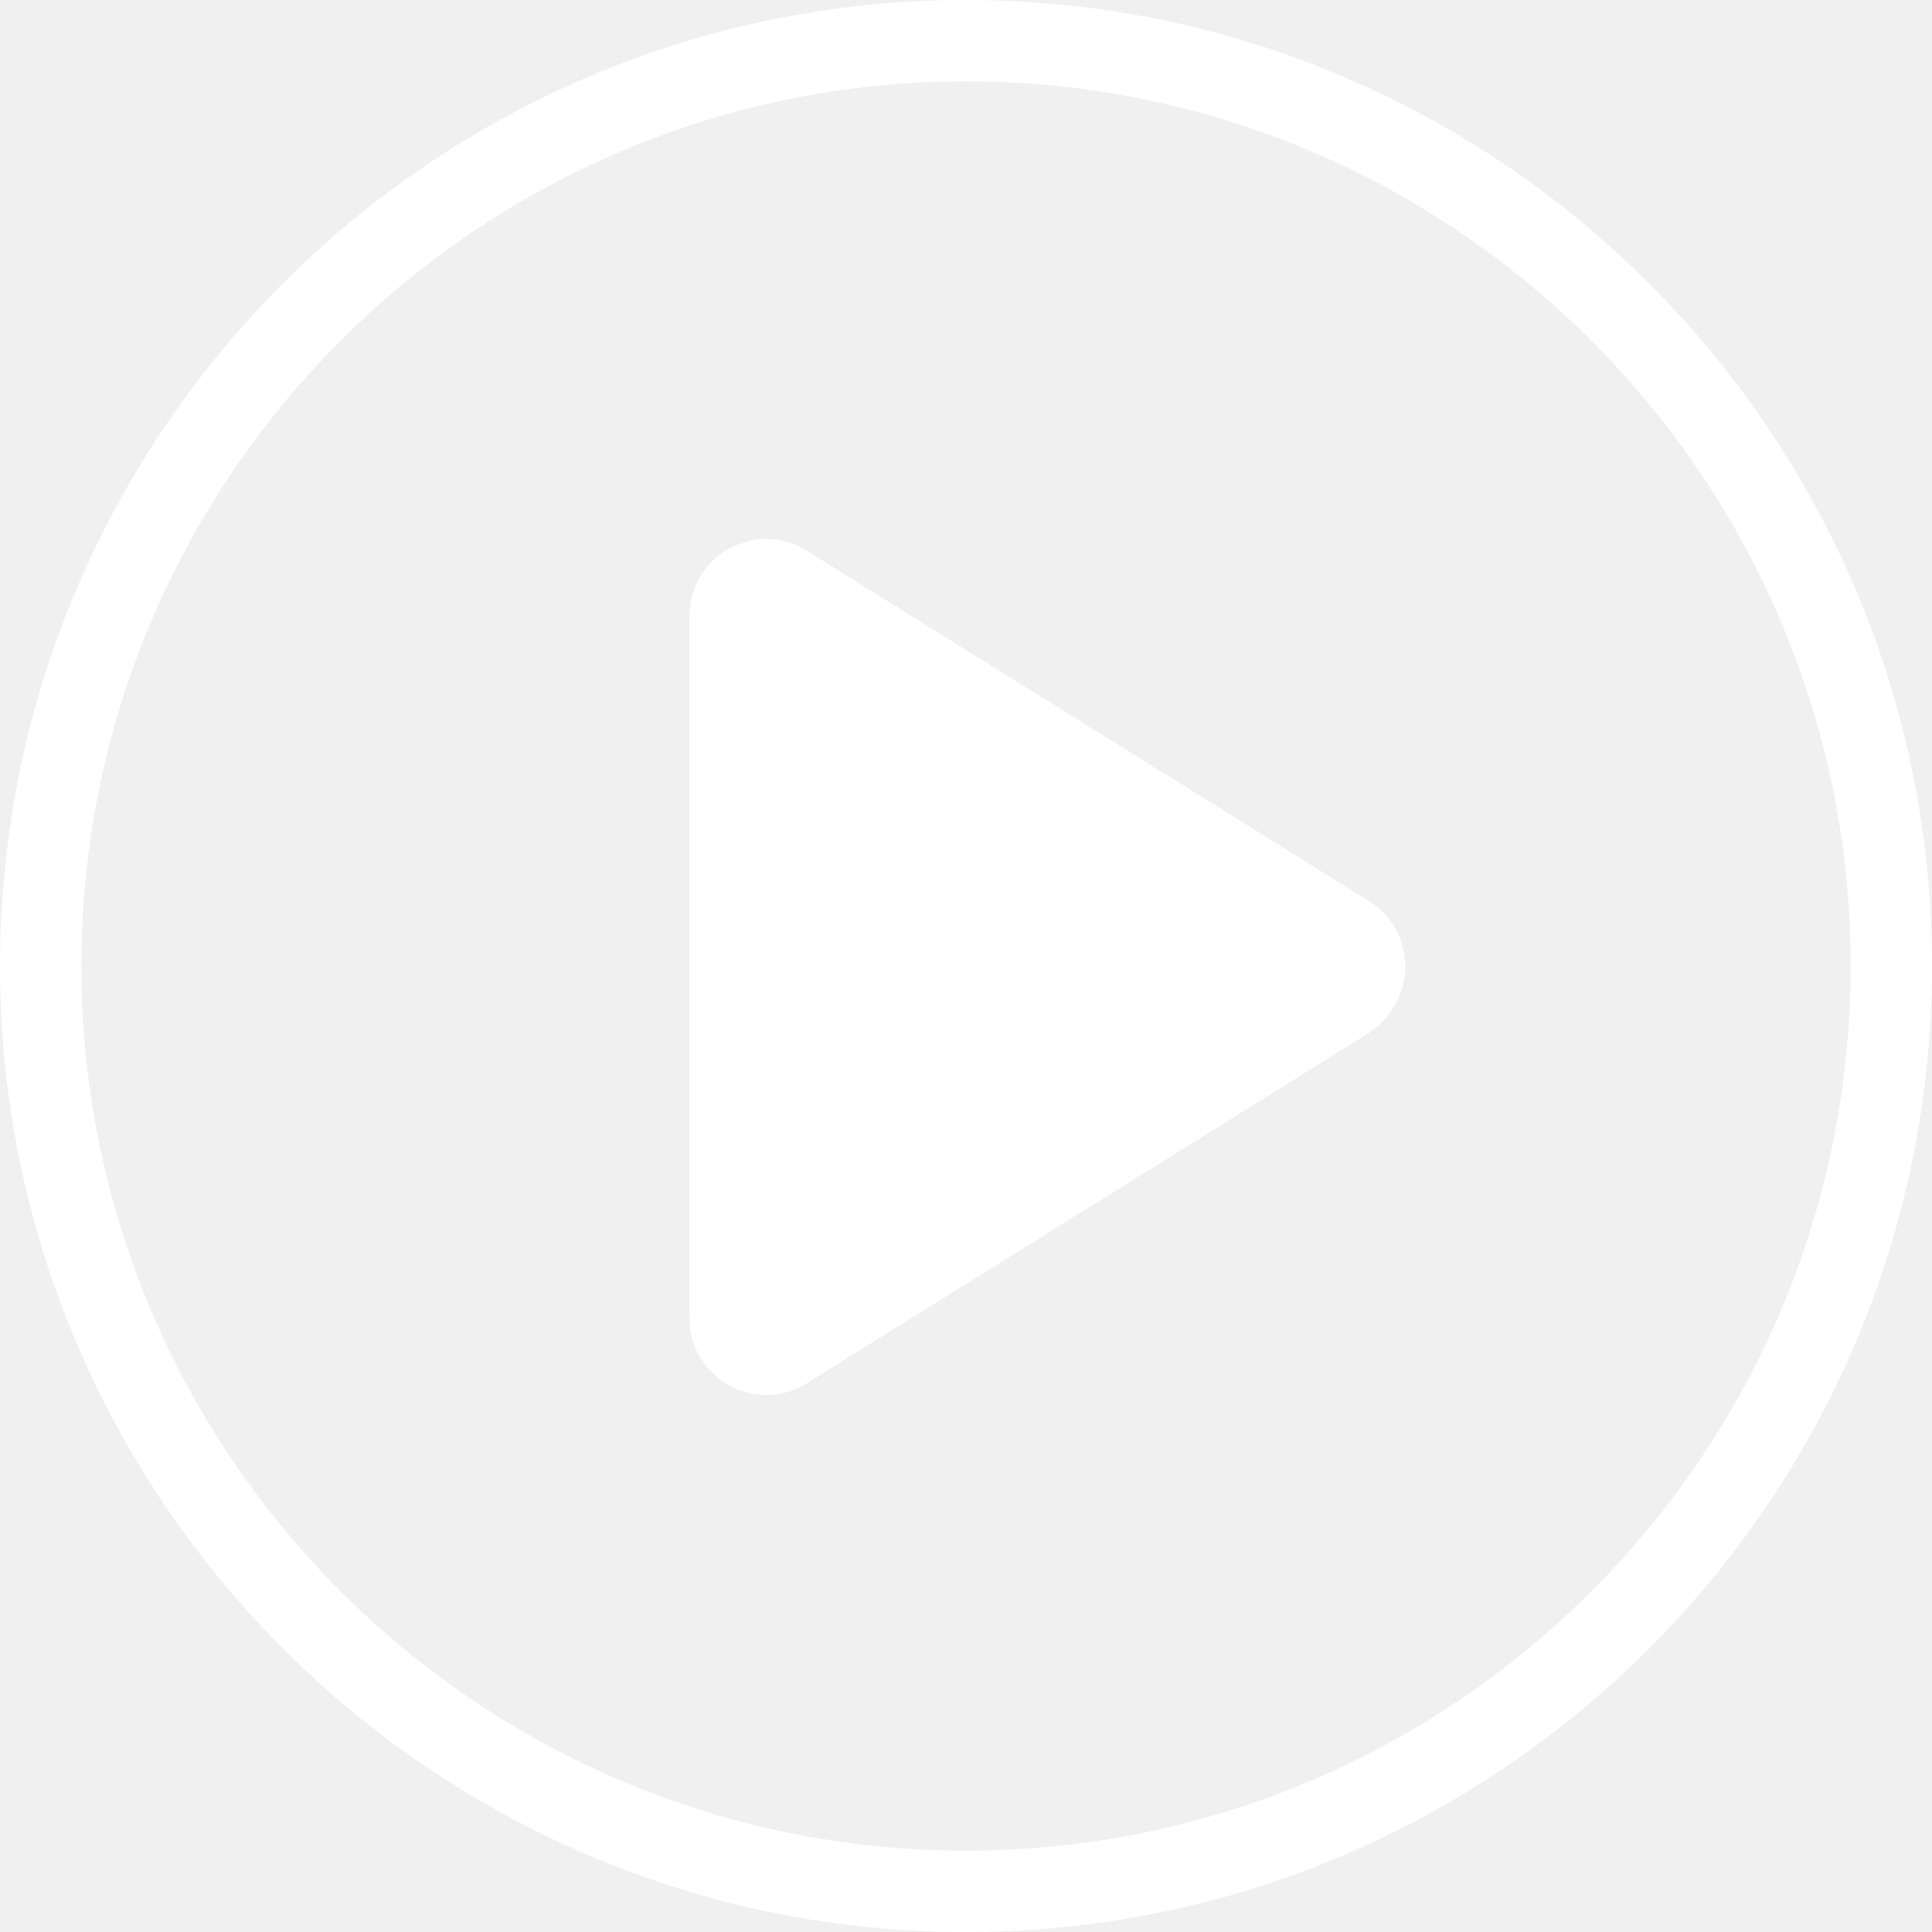
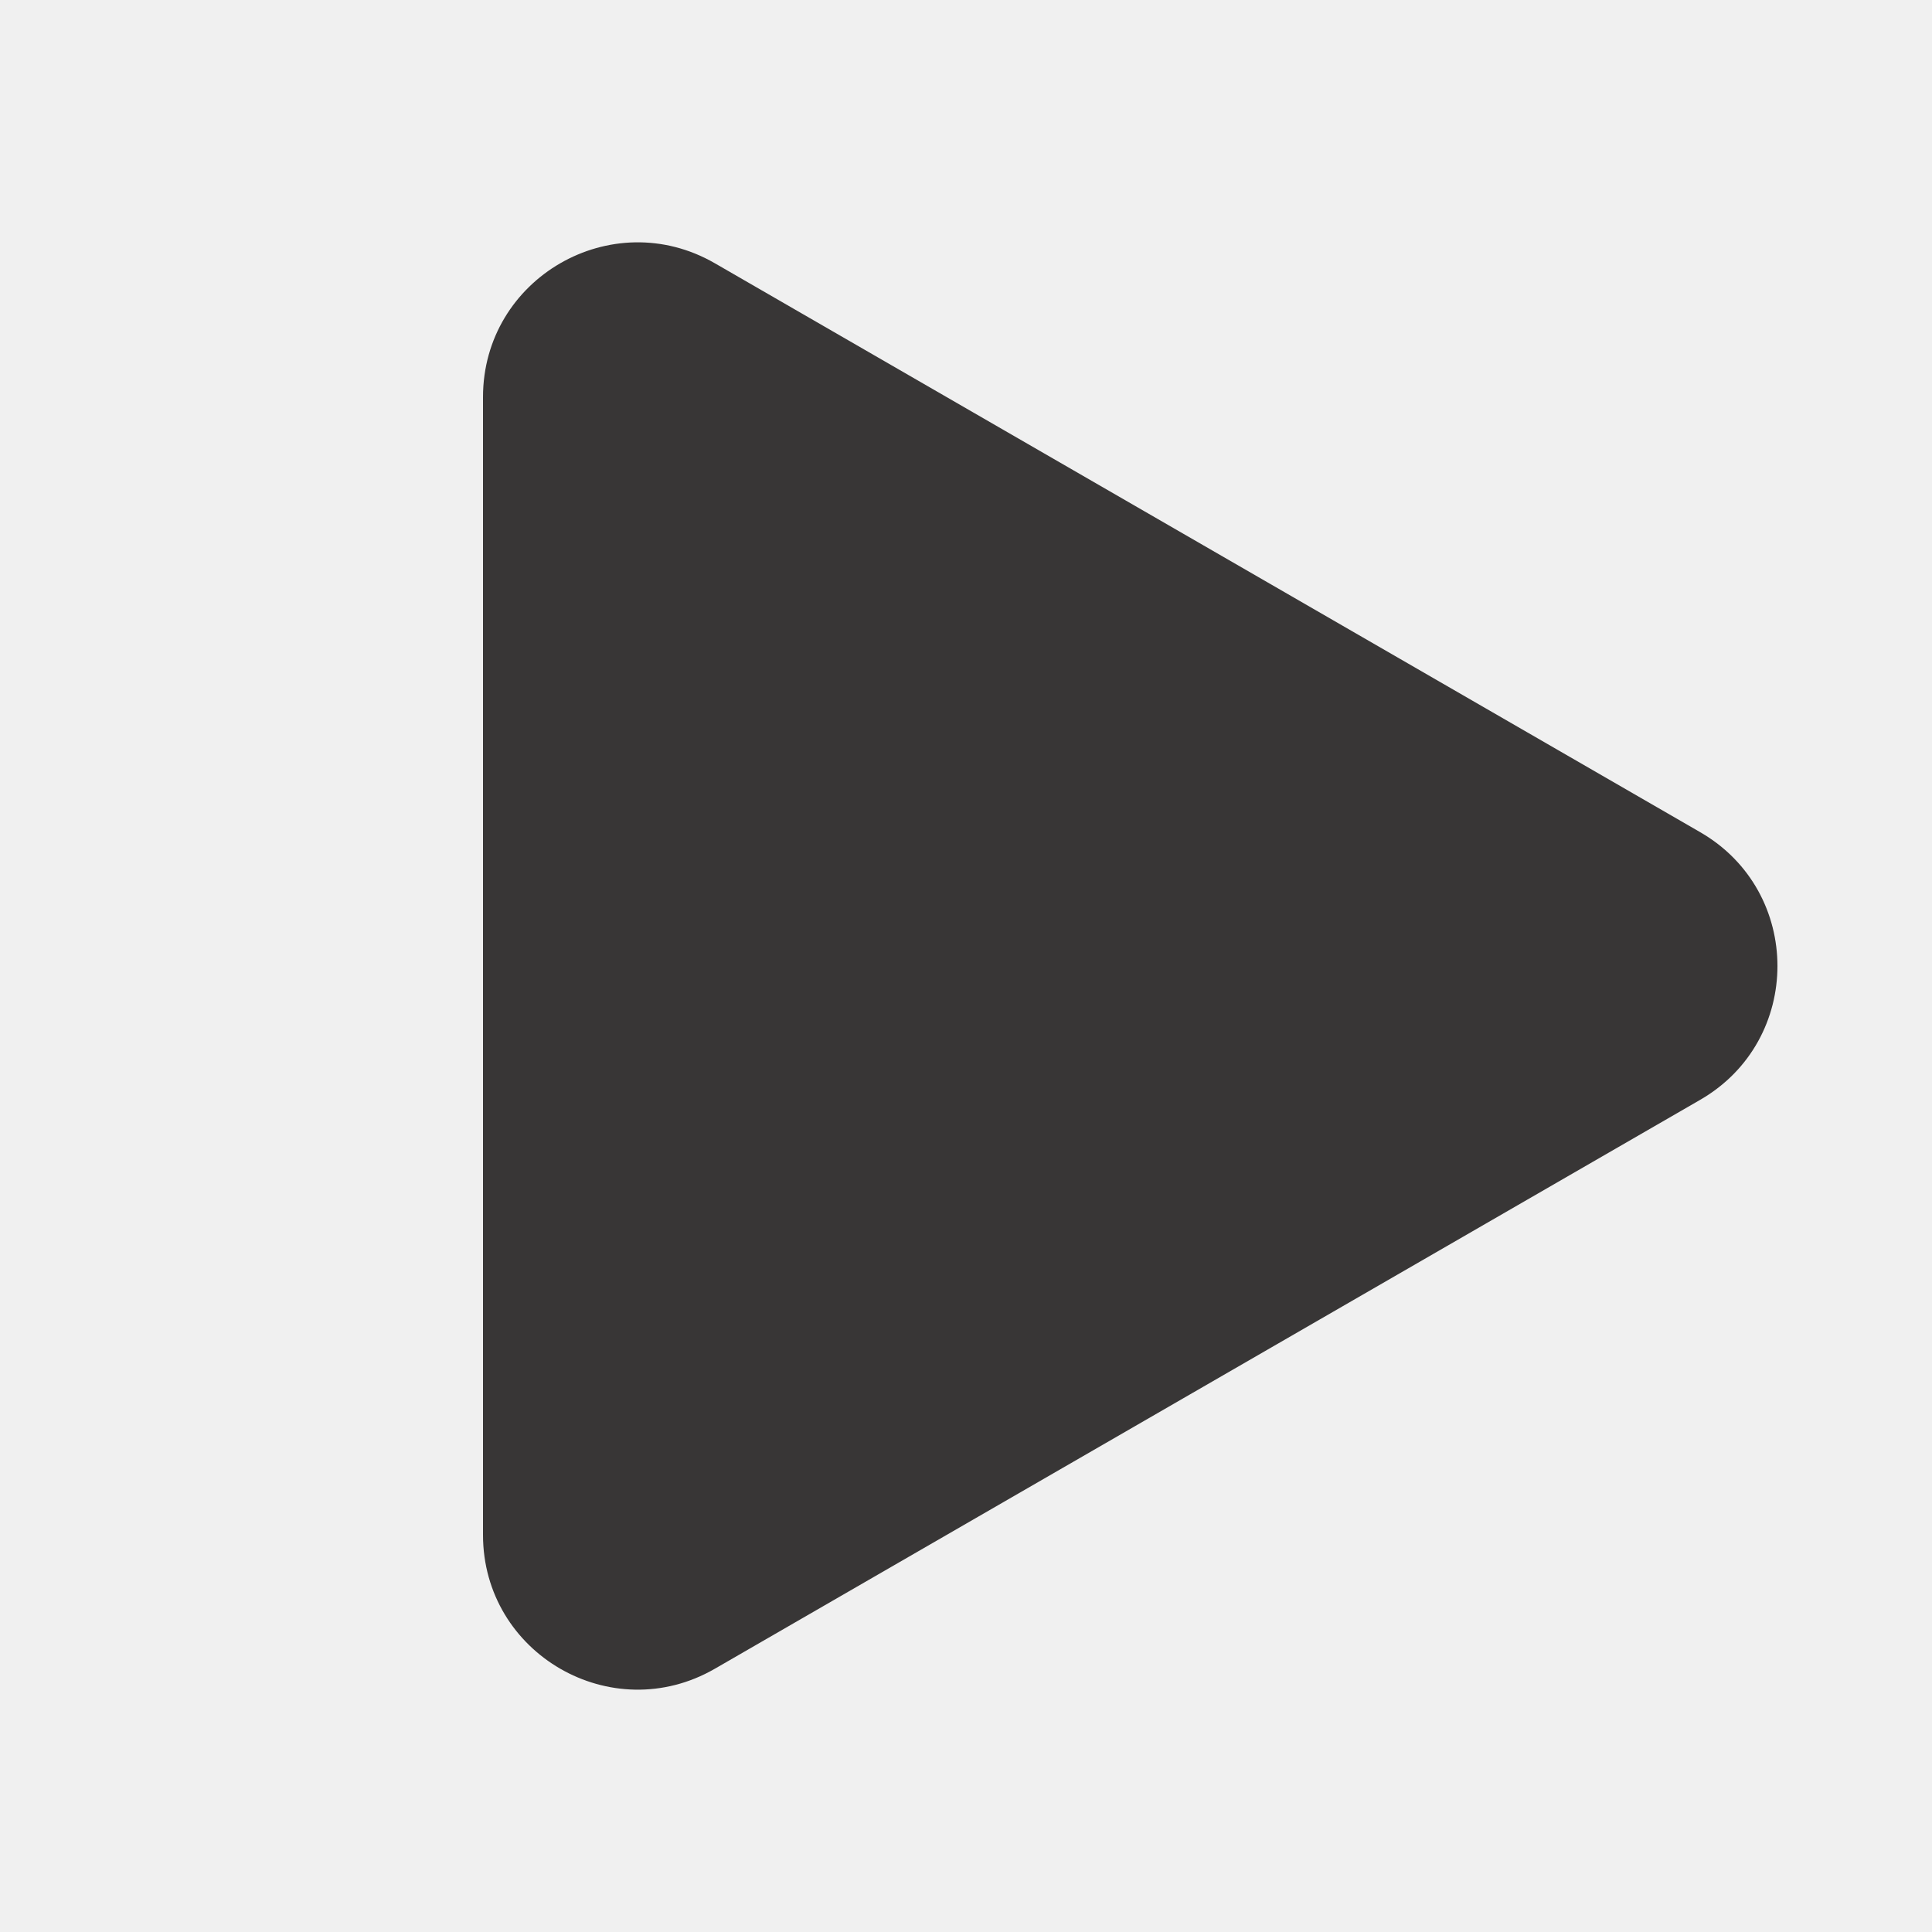
- <svg xmlns="http://www.w3.org/2000/svg" width="95" height="95" viewBox="0 0 95 95" fill="none">
-   <path d="M47.5 0C21.3 0 0 21.3 0 47.5C0 73.7 21.3 95 47.5 95C73.7 95 95 73.7 95 47.5C95 21.3 73.7 0 47.5 0ZM47.5 91C23.5 91 4 71.5 4 47.5C4 23.5 23.5 4 47.5 4C71.5 4 91 23.5 91 47.5C91 71.5 71.5 91 47.5 91Z" fill="white" />
-   <path d="M67.3 44.3L39.7 27.1C37.2 25.5 33.9 27.3 33.9 30.3V64.8C33.9 67.8 37.2 69.6 39.7 68L67.3 50.8C69.7 49.2 69.7 45.8 67.3 44.3Z" fill="white" />
+ <svg xmlns="http://www.w3.org/2000/svg" width="50" height="50" viewBox="0 0 50 50" fill="none">
+   <path d="M44 21.536C46.667 23.076 46.667 26.924 44 28.464L18.5 43.187C15.833 44.726 12.5 42.802 12.5 39.722L12.5 10.278C12.5 7.198 15.833 5.274 18.5 6.813L44 21.536Z" fill="#383636" />
</svg>
